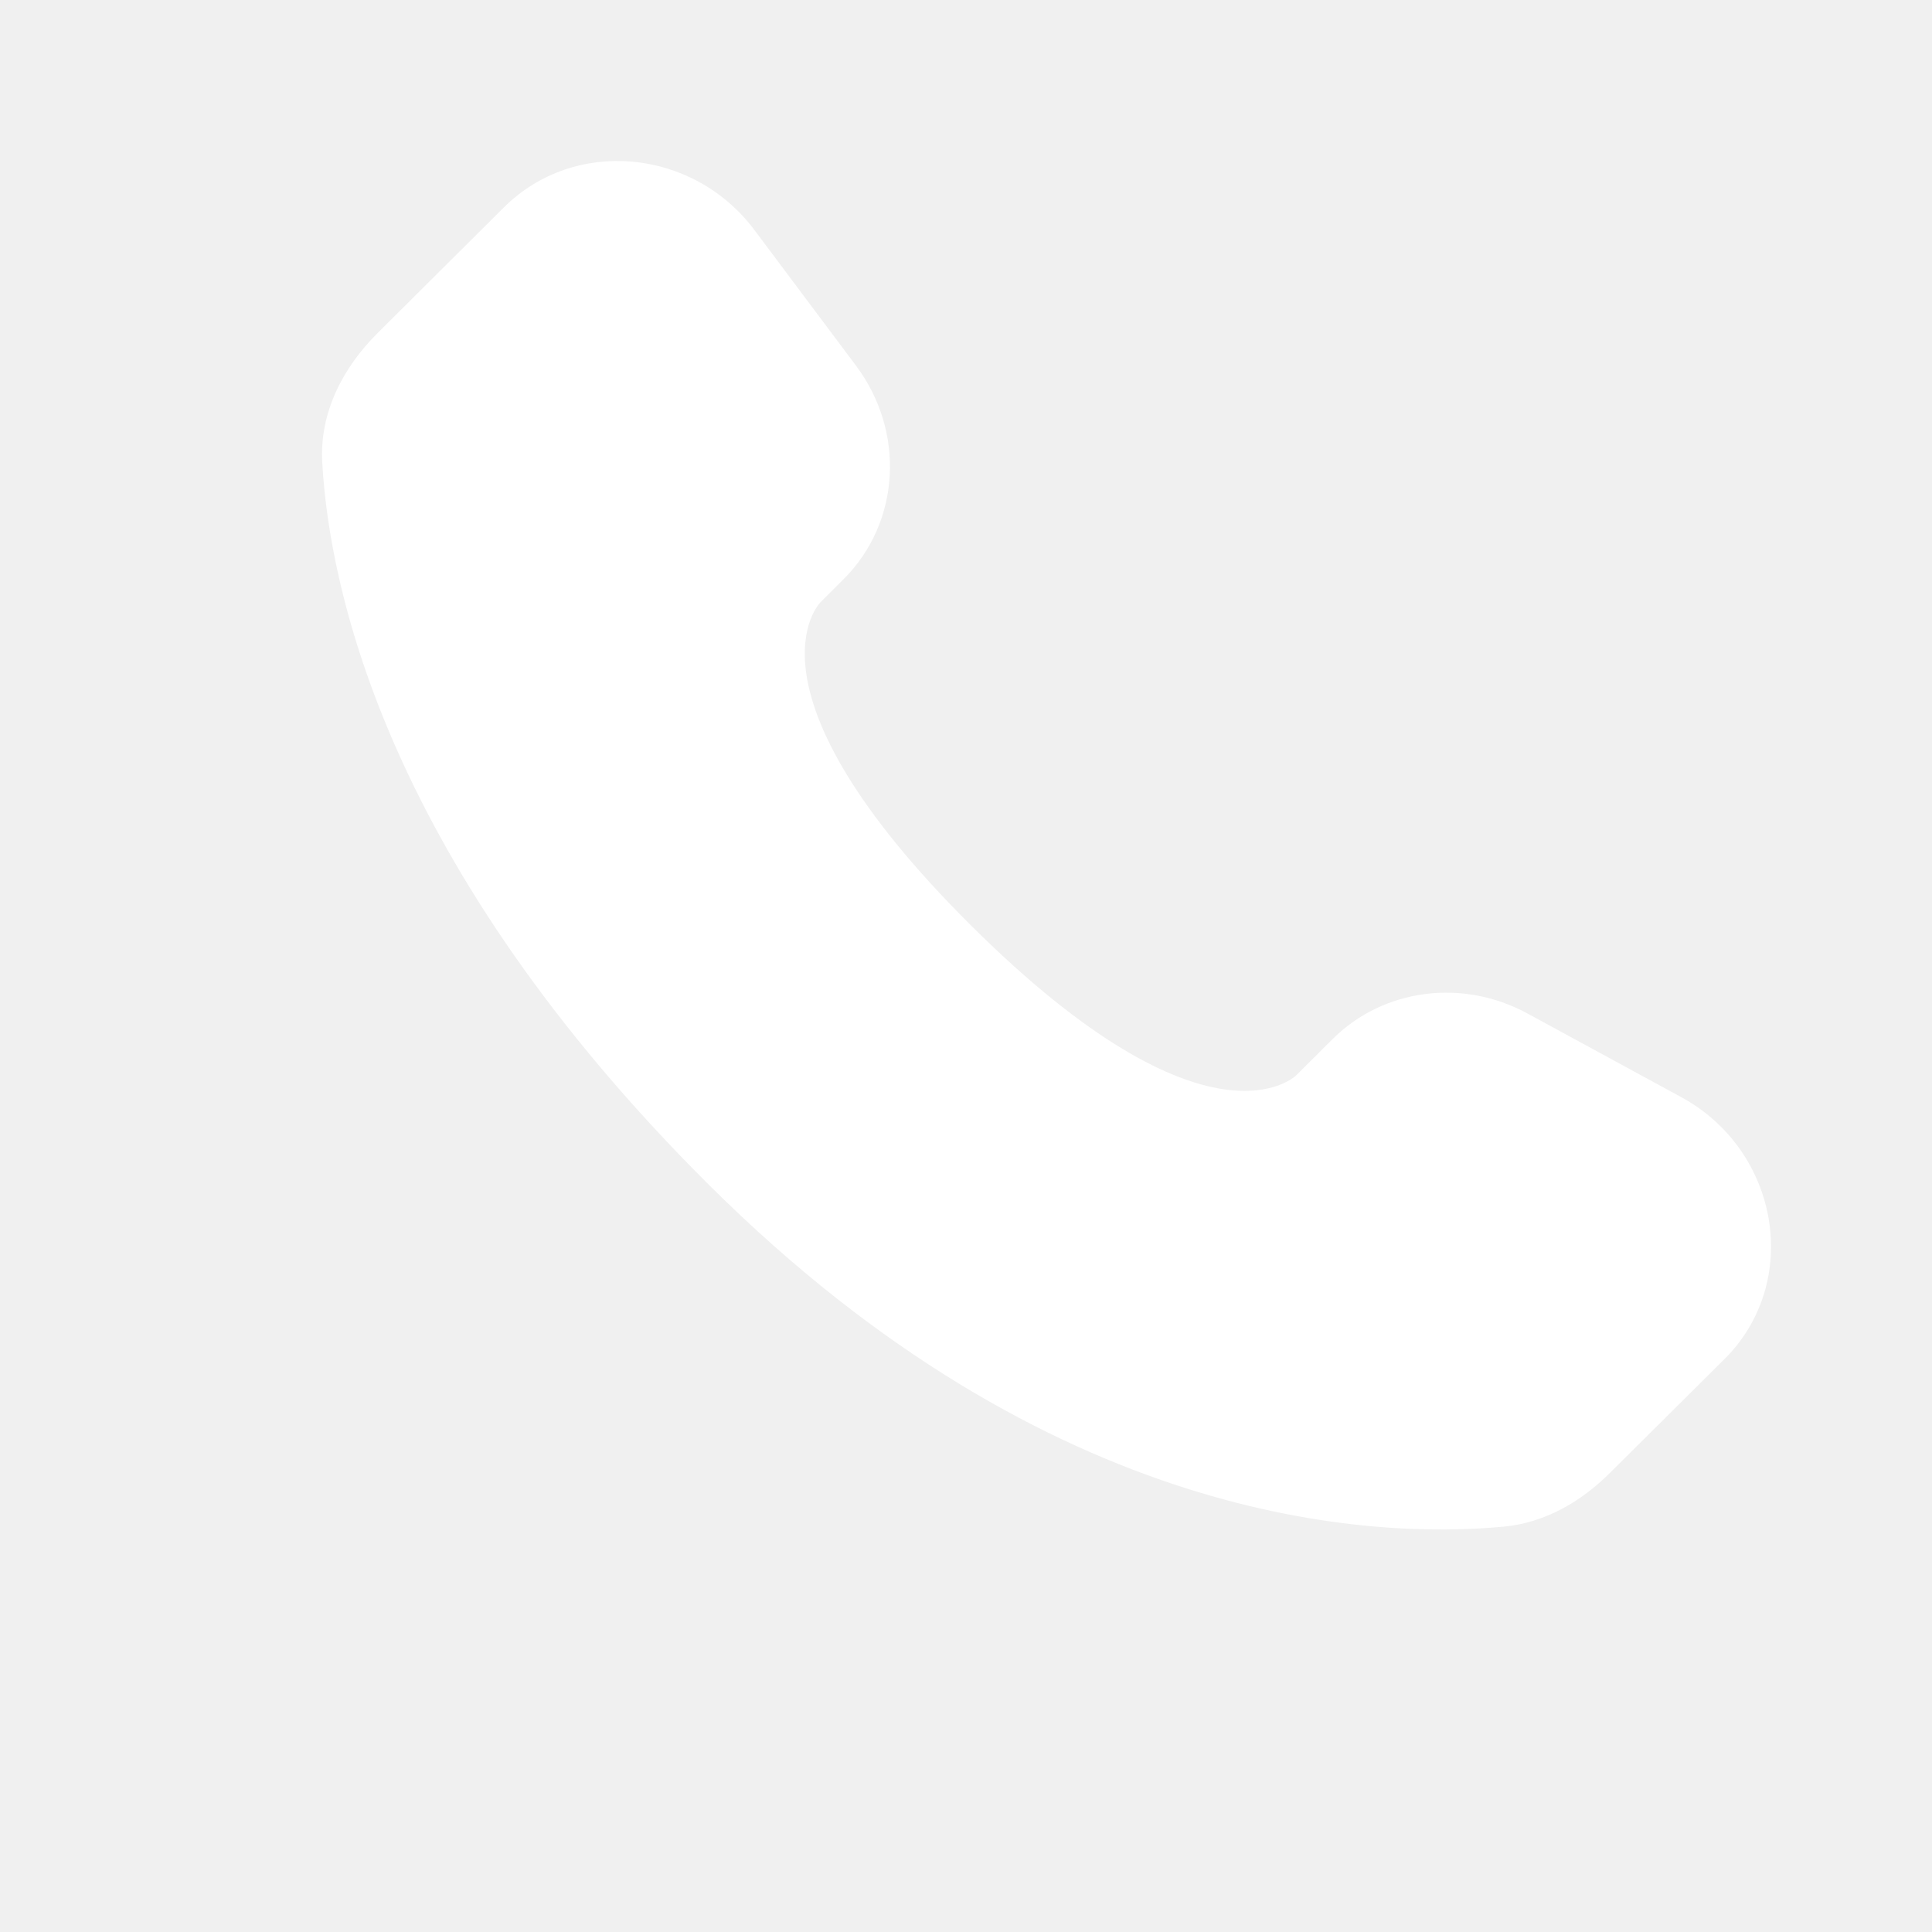
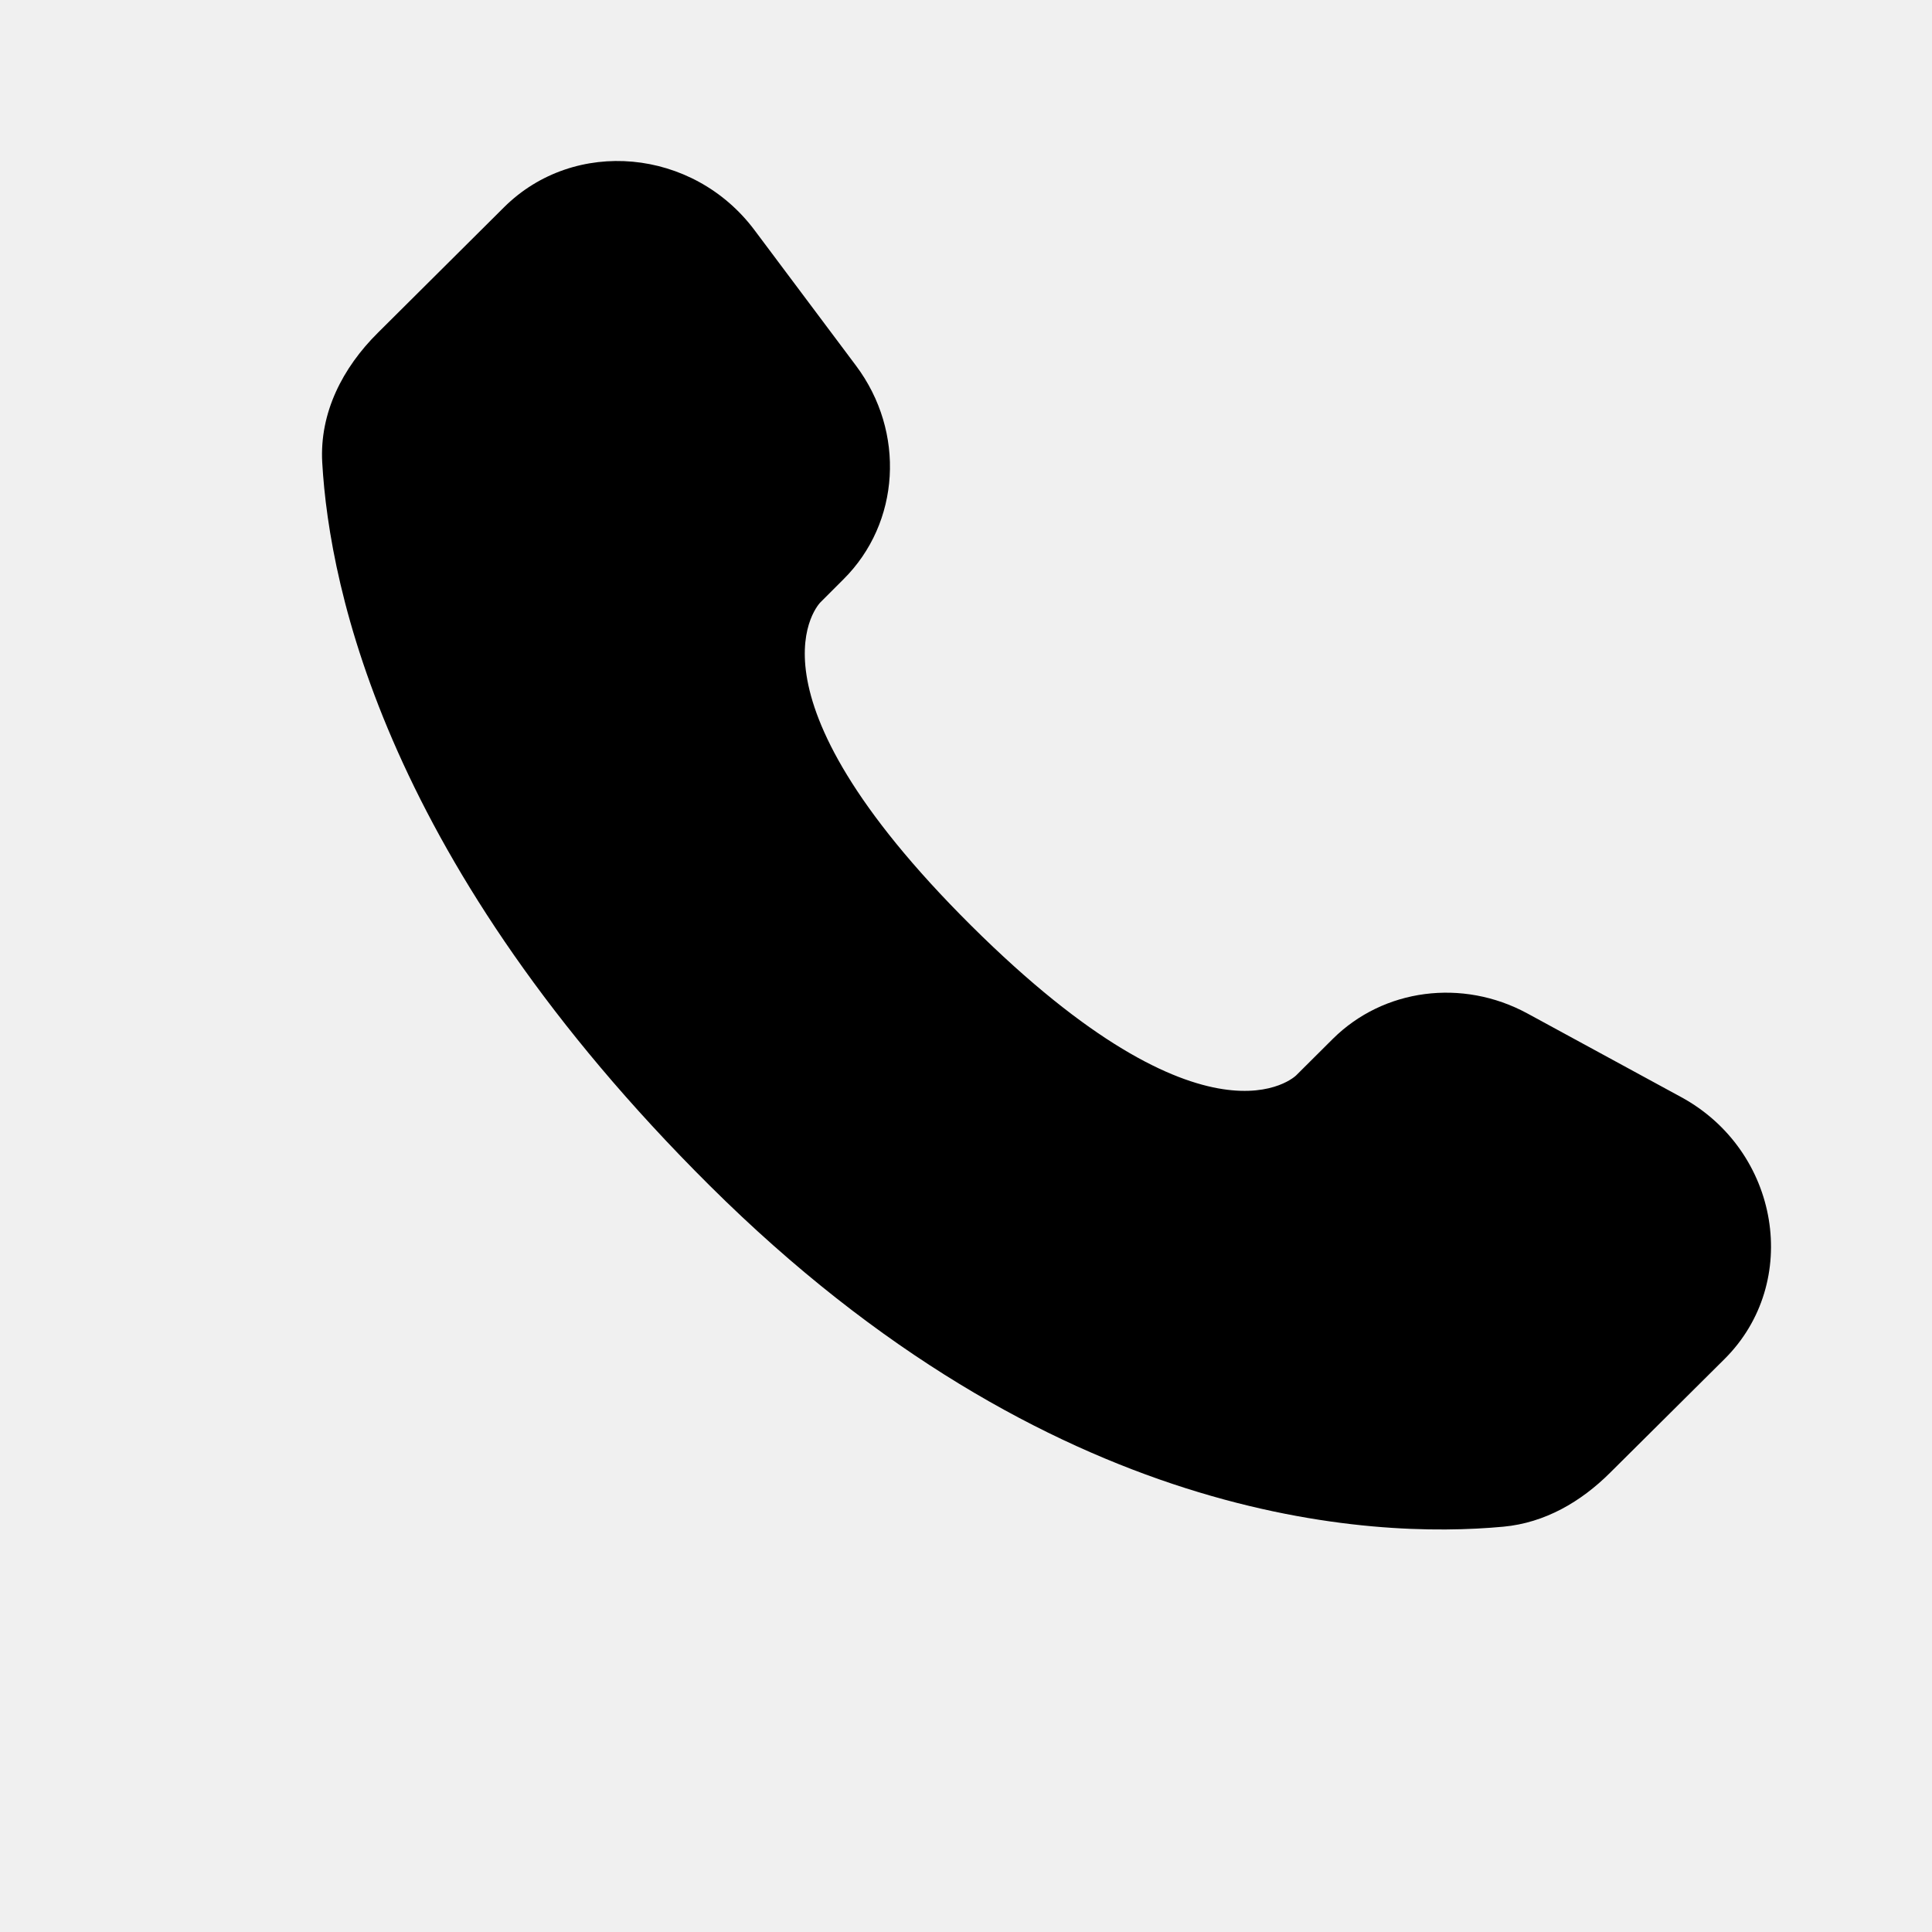
<svg xmlns="http://www.w3.org/2000/svg" width="800px" height="800px" viewBox="0 0 24 24" fill="none">
  <g id="SVGRepo_bgCarrier" stroke-width="0" />
  <g id="SVGRepo_tracerCarrier" stroke-linecap="round" stroke-linejoin="round" />
  <g id="SVGRepo_iconCarrier">
-     <path d="M16.556 12.906L16.101 13.359C16.101 13.359 15.018 14.435 12.063 11.497C9.108 8.559 10.191 7.483 10.191 7.483L10.477 7.197C11.184 6.495 11.251 5.367 10.634 4.543L9.373 2.859C8.61 1.84 7.136 1.705 6.261 2.575L4.692 4.136C4.258 4.567 3.968 5.126 4.003 5.746C4.093 7.332 4.811 10.745 8.815 14.727C13.062 18.949 17.047 19.117 18.676 18.965C19.192 18.917 19.64 18.655 20.001 18.295L21.422 16.883C22.381 15.93 22.11 14.295 20.883 13.628L18.973 12.589C18.167 12.152 17.186 12.28 16.556 12.906Z" fill="#ffffff" />
+     <path d="M16.556 12.906L16.101 13.359C16.101 13.359 15.018 14.435 12.063 11.497C9.108 8.559 10.191 7.483 10.191 7.483L10.477 7.197C11.184 6.495 11.251 5.367 10.634 4.543L9.373 2.859C8.61 1.84 7.136 1.705 6.261 2.575L4.692 4.136C4.258 4.567 3.968 5.126 4.003 5.746C4.093 7.332 4.811 10.745 8.815 14.727C13.062 18.949 17.047 19.117 18.676 18.965C19.192 18.917 19.64 18.655 20.001 18.295L21.422 16.883C22.381 15.93 22.11 14.295 20.883 13.628L18.973 12.589C18.167 12.152 17.186 12.28 16.556 12.906Z" fill="#000000" />
  </g>
</svg>
